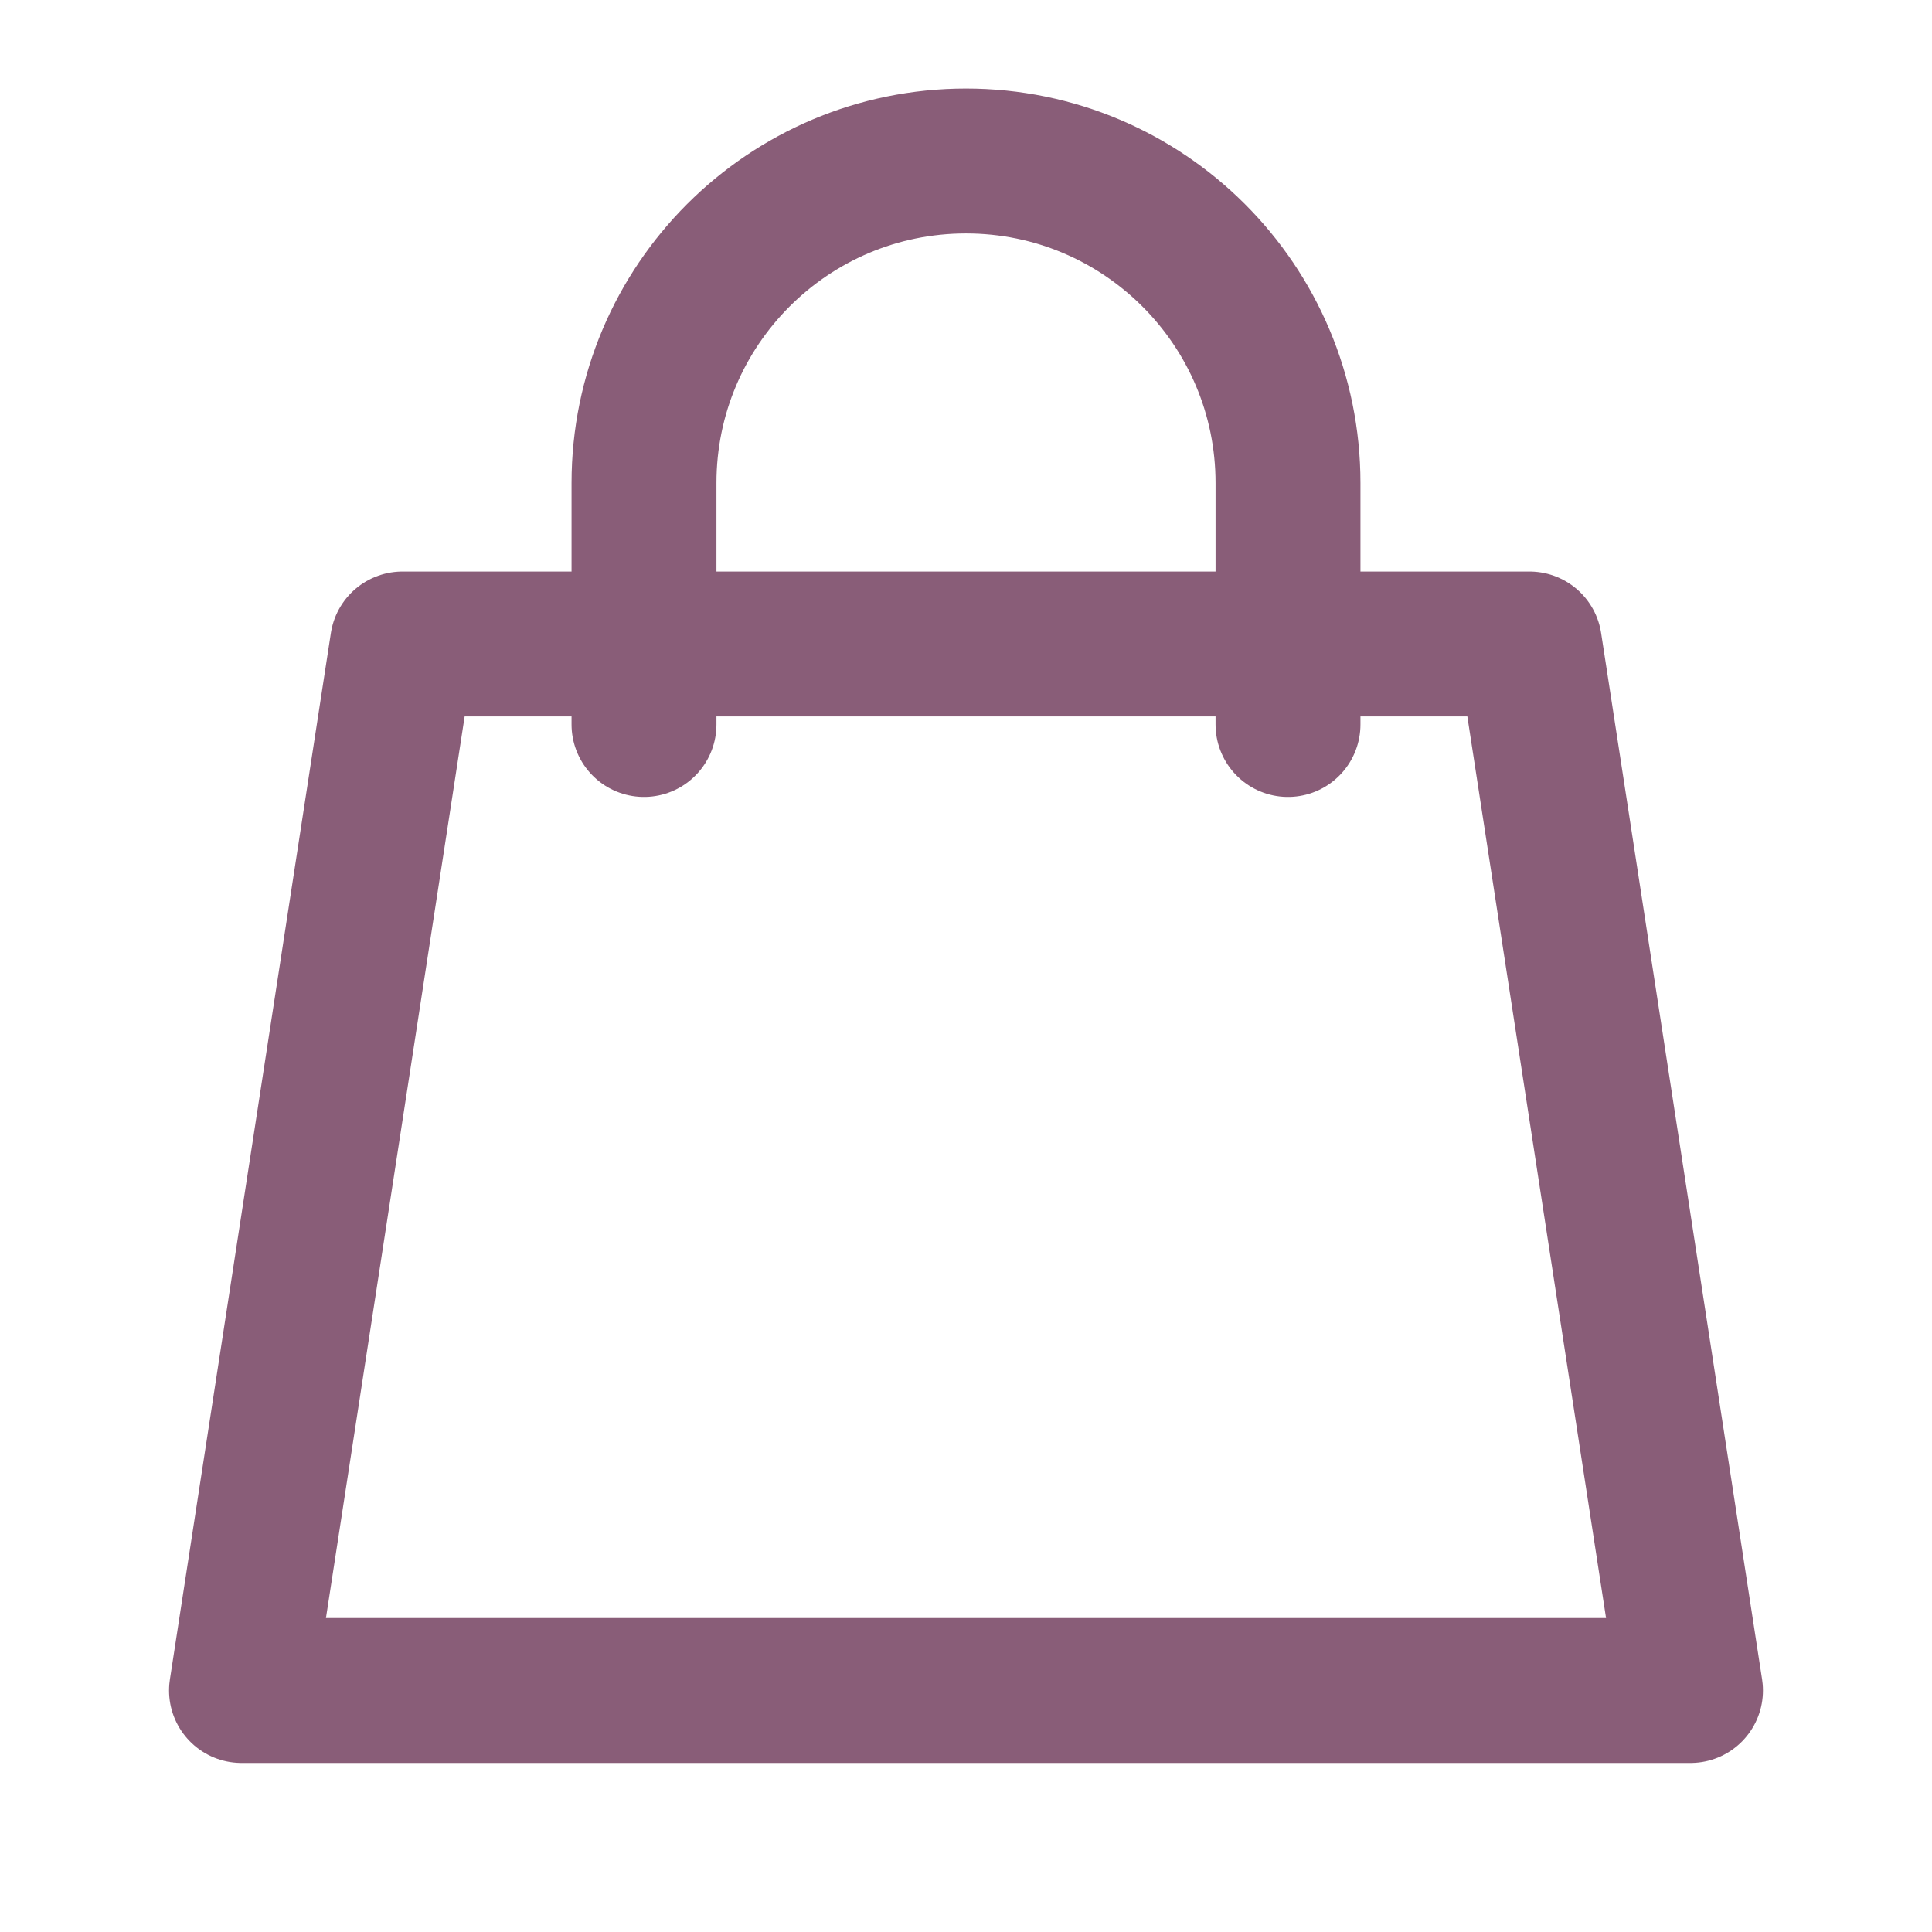
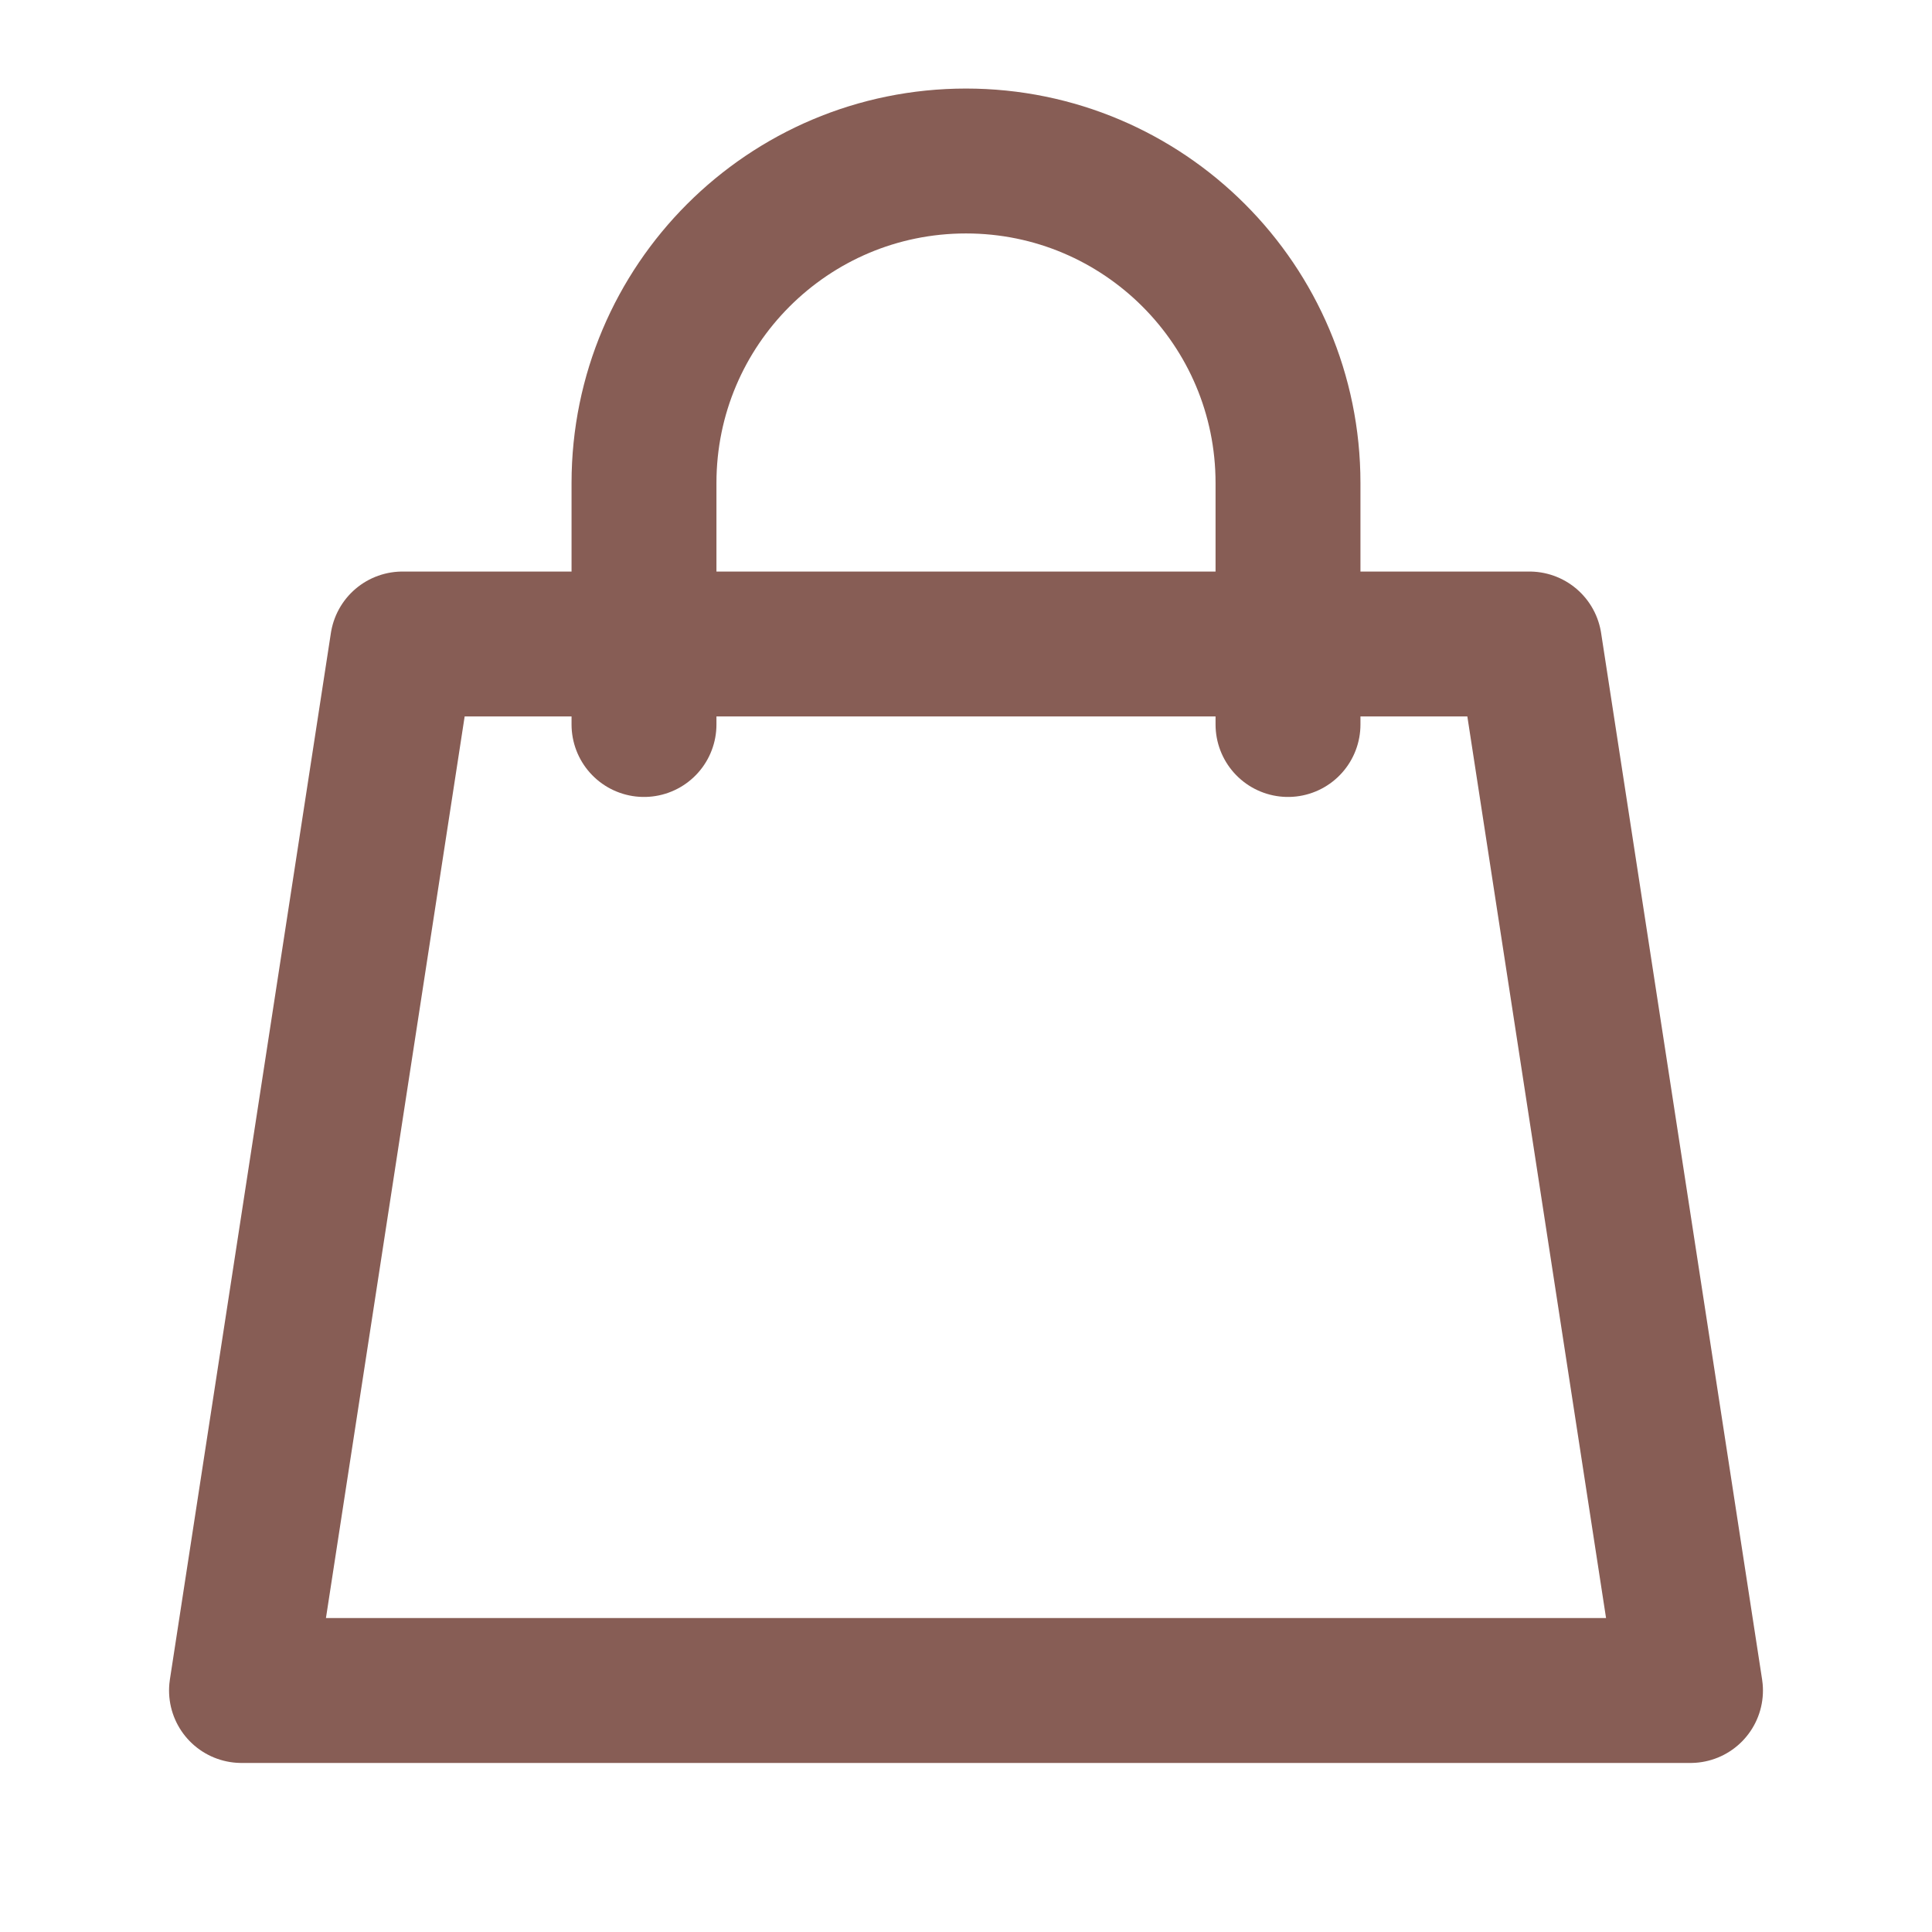
<svg xmlns="http://www.w3.org/2000/svg" width="48" height="48" viewBox="0 0 24 24">
-   <g fill="none" stroke="#895D78" stroke-width="1.8" stroke-linecap="round" stroke-linejoin="round">
+   <g fill="none" stroke="#875D55" stroke-width="1.8" stroke-linecap="round" stroke-linejoin="round">
    <path d="M5 8h14l2 13H3L5 8zM8 9V6a4 4 0 0 1 8 0v3" />
  </g>
</svg>
